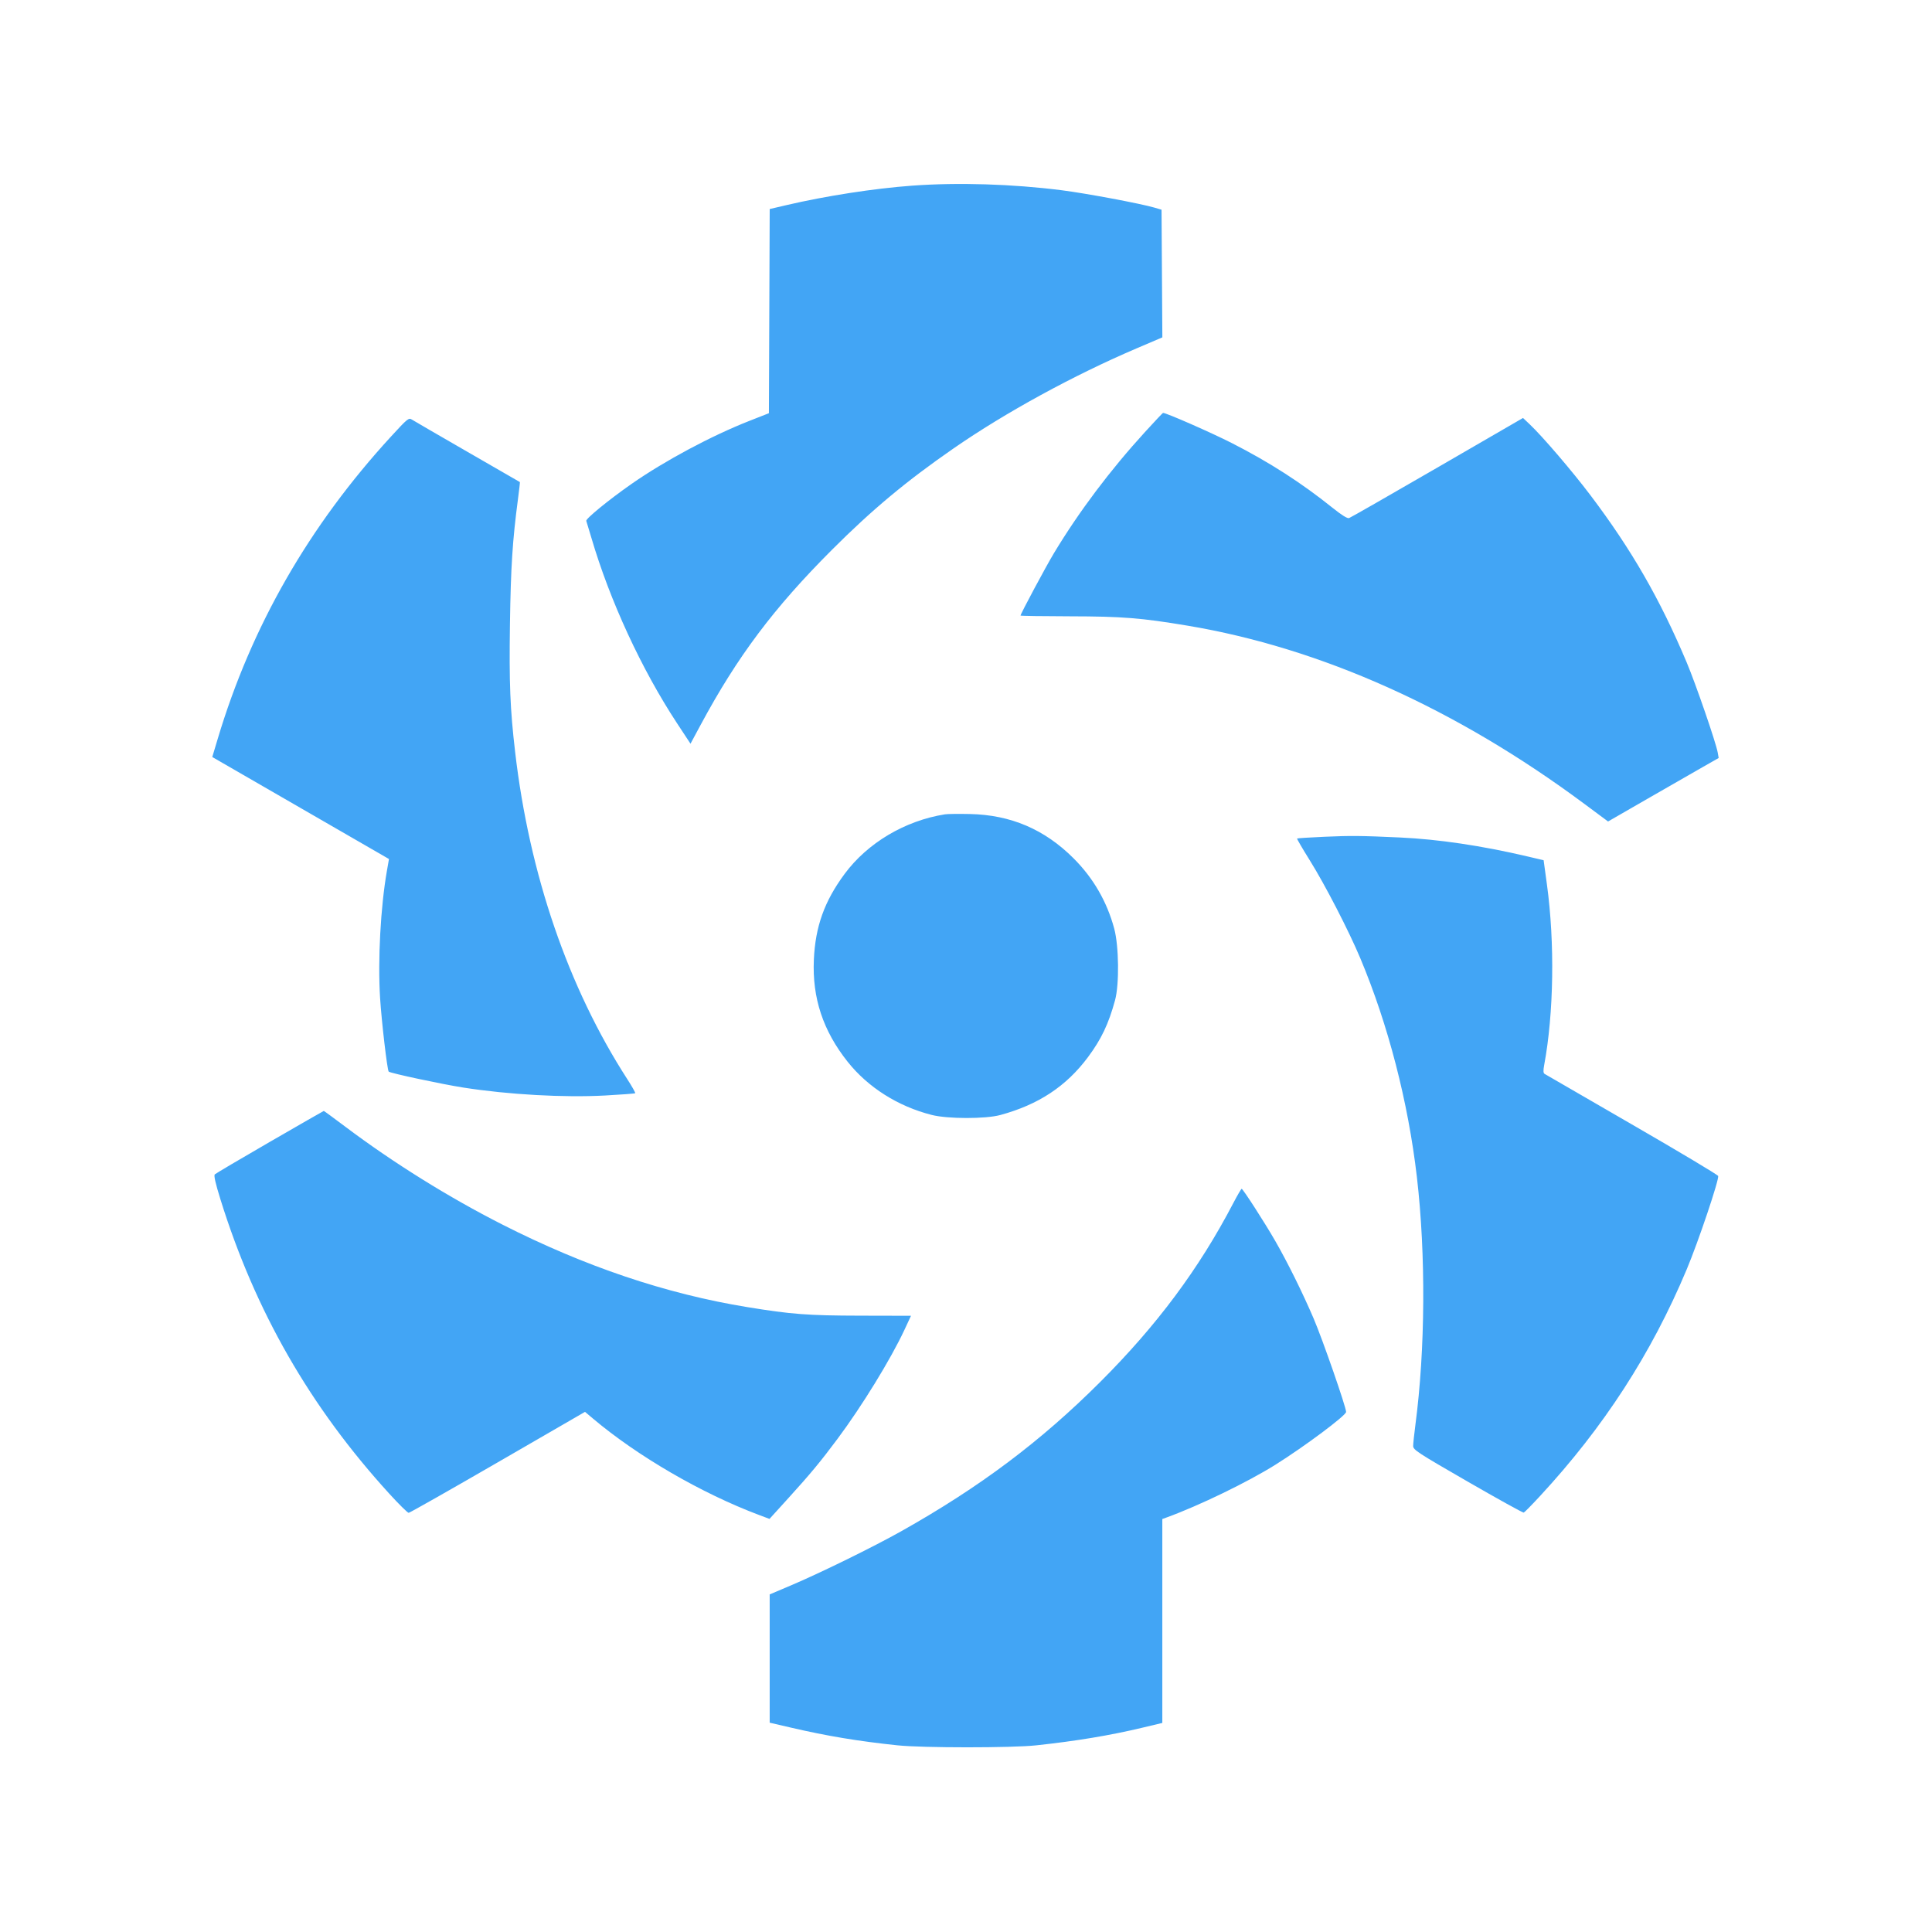
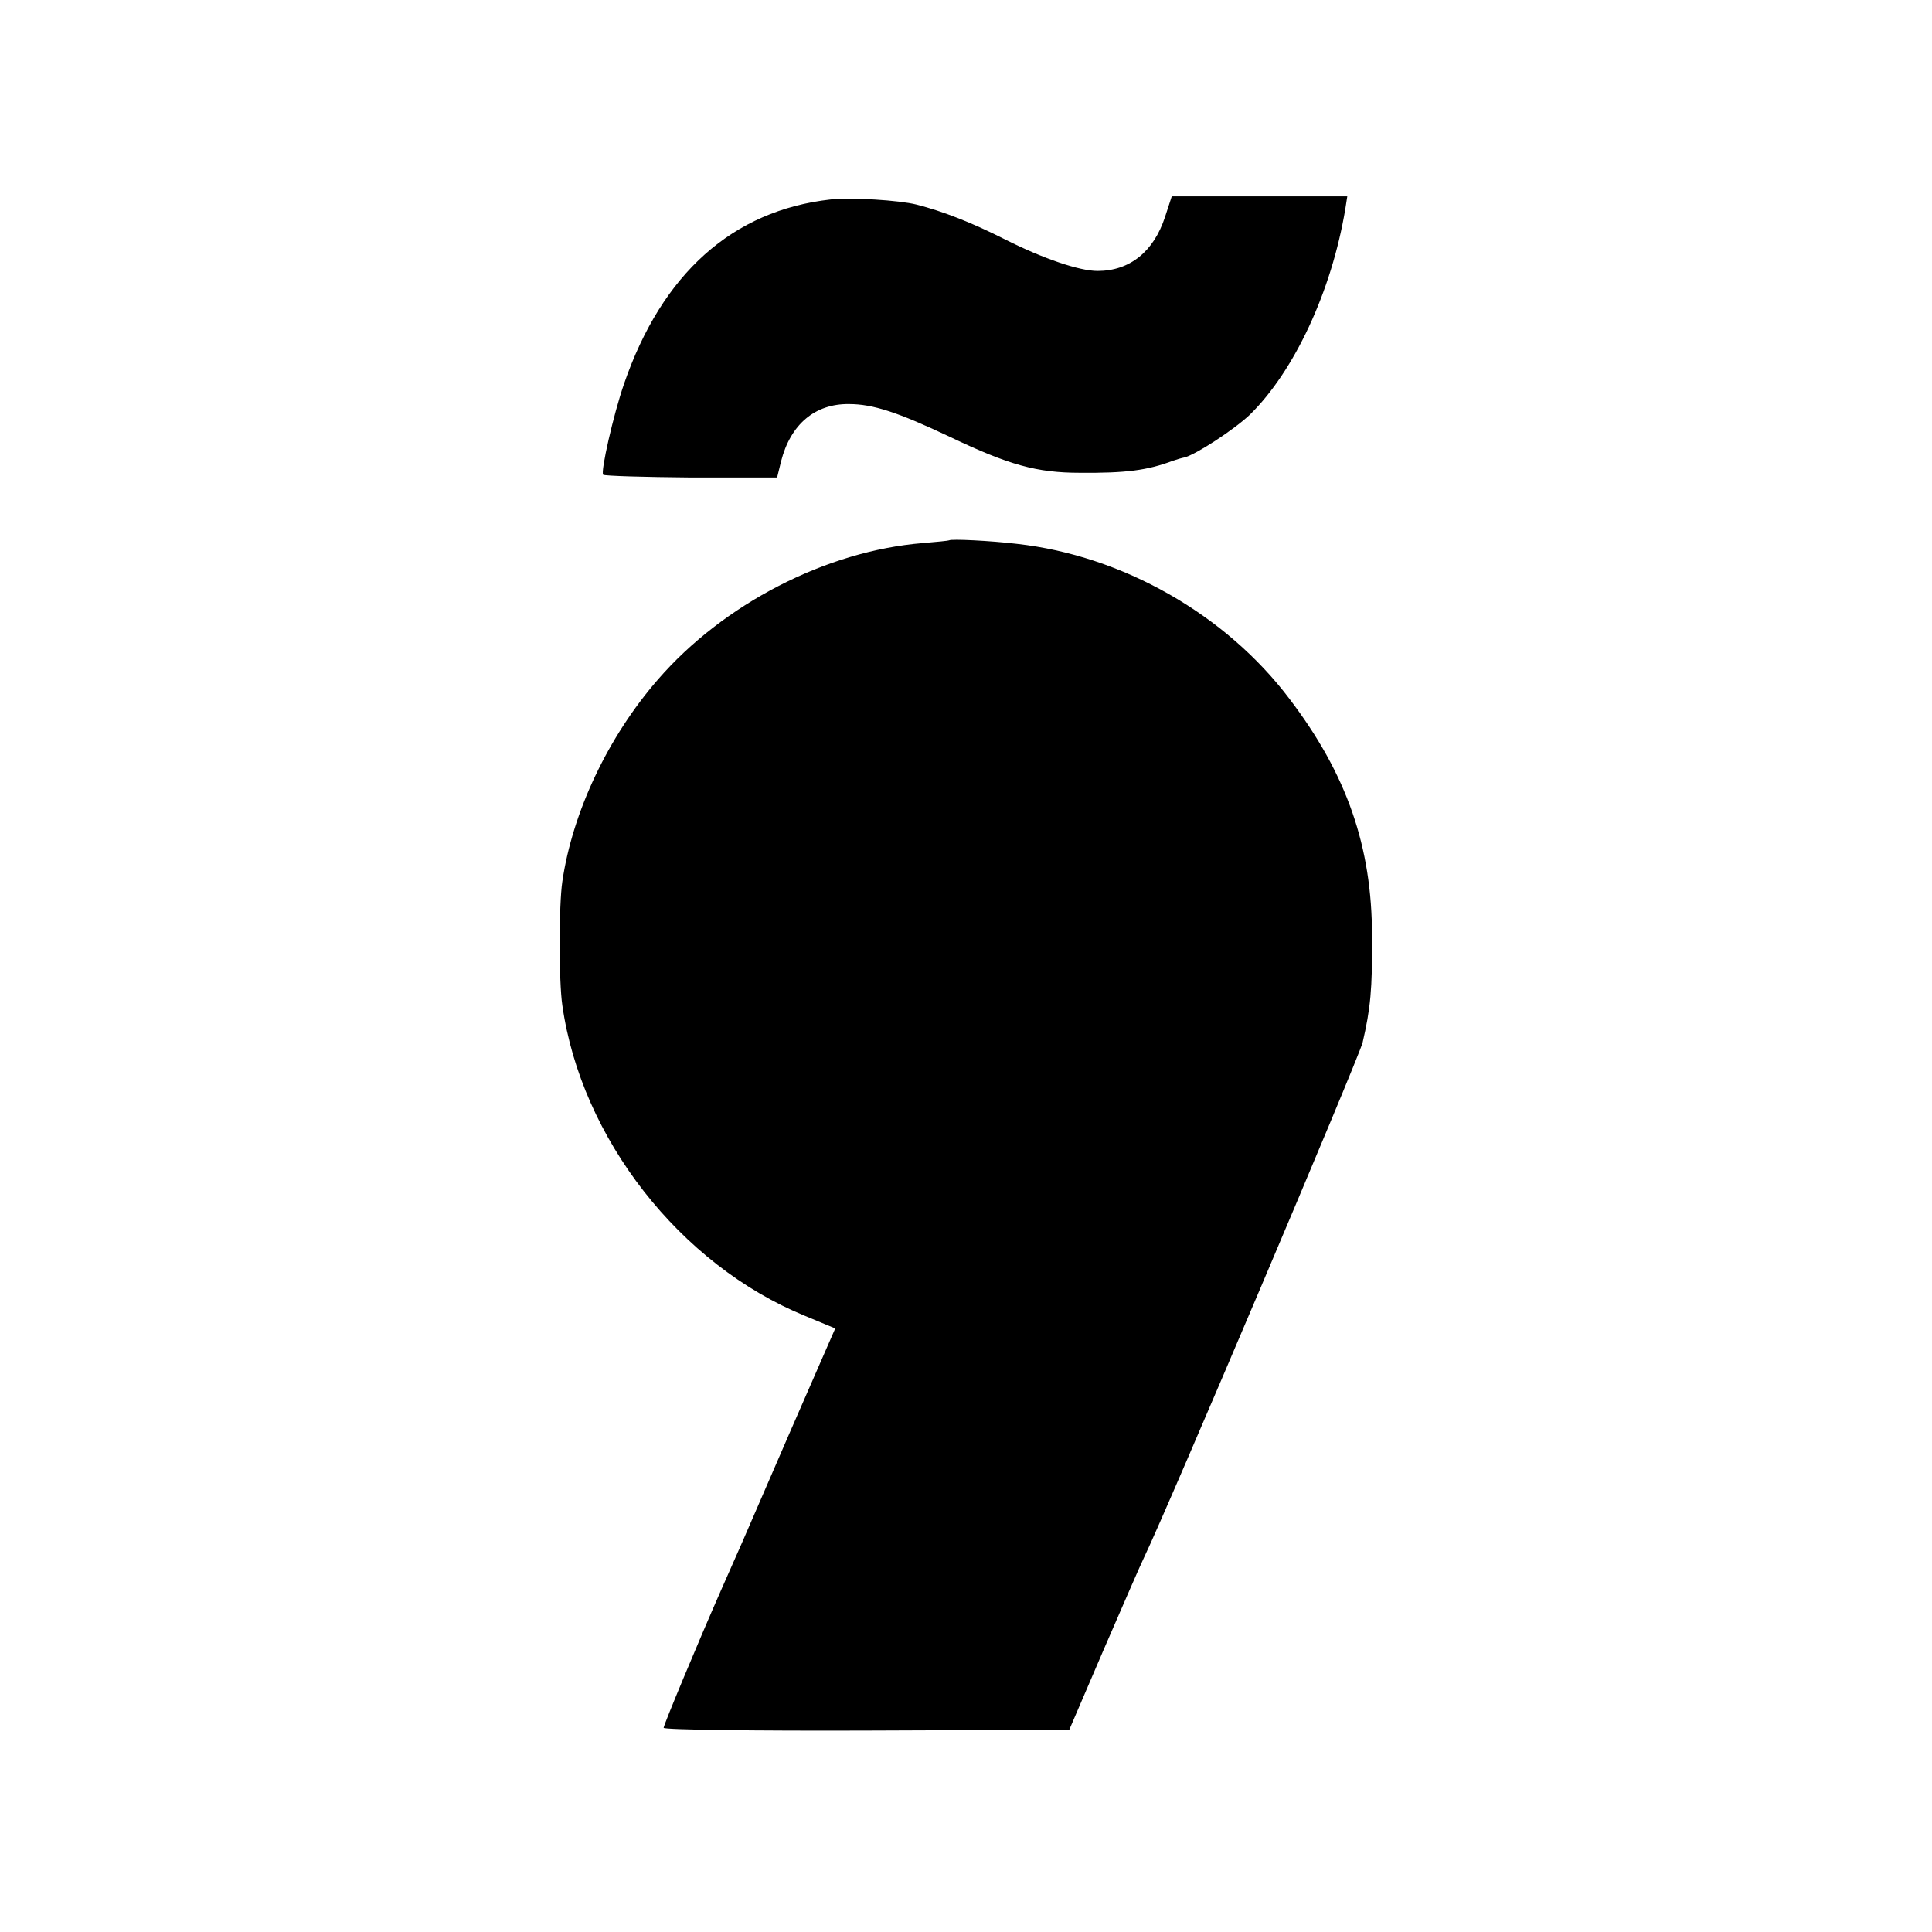
- <svg xmlns="http://www.w3.org/2000/svg" width="1240" height="1240">
-   <path d="M585.5 119.157c-24.392 1.775-55.454 6.582-80.743 12.495l-10.743 2.512-.257 65.522-.257 65.523-12.5 4.911c-24.453 9.608-54.301 25.574-75.692 40.488-14.402 10.041-29.52 22.393-29.025 23.713.243.648 1.692 5.443 3.22 10.655 11.868 40.48 32.267 84.639 55.173 119.442l8.503 12.917 6.683-12.417c23.502-43.672 46.807-74.722 84.066-112.002 25.738-25.754 47.825-44.173 78.072-65.109 33.386-23.108 77-46.934 117.761-64.332l16.261-6.94-.261-40.974-.261-40.973-4.5-1.319c-8.958-2.625-43.862-9.169-59.5-11.155-31.749-4.032-66.513-5.102-96-2.957M734.906 277.25c-22.472 24.627-42.334 51.05-58.443 77.75-5.099 8.45-21.464 39.014-21.462 40.083 0 .229 14.287.445 31.75.479 33.627.065 45.612 1.017 75.303 5.978 85.759 14.331 172.63 53.33 254.813 114.394l15.221 11.31 25.706-14.808c14.138-8.144 30.112-17.312 35.497-20.372l9.79-5.564-.61-3.5c-1.096-6.29-14.149-44.185-19.977-58-17.139-40.622-35.248-72.077-61.599-107-11.686-15.488-30.818-37.844-39.039-45.62l-4.356-4.119-55 31.858c-30.25 17.522-55.747 32.106-56.66 32.408-1.079.358-4.75-1.93-10.5-6.543-20.084-16.116-40.545-29.274-64.607-41.547C777.601 277.739 748.585 265 746.461 265c-.207 0-5.407 5.512-11.555 12.25m-483.911 2.889c-52.729 57.452-89.592 121.745-111.254 194.044l-3.501 11.683 56.707 32.735 56.706 32.734-1.326 7.583c-4.069 23.272-5.894 57.248-4.381 81.582.926 14.898 4.591 46.254 5.526 47.28.898.986 34.289 8.122 48.028 10.264 28.958 4.515 64.488 6.499 90.867 5.074 10.377-.56 19.07-1.222 19.319-1.471.248-.248-2.035-4.306-5.074-9.017-37.96-58.843-62.879-131.564-72.005-210.13-3.219-27.711-3.869-43.866-3.307-82.149.534-36.338 1.631-53.441 5.12-79.832.798-6.039 1.368-11.04 1.266-11.112-.102-.073-15.261-8.815-33.686-19.427-18.425-10.613-34.464-19.919-35.642-20.682-2.027-1.312-2.739-.735-13.363 10.841M606.5 522.653c-25.669 4.073-49.712 18.357-64.437 38.283-12.956 17.531-18.769 33.768-19.713 55.064-1.087 24.502 5.901 45.6 21.676 65.452 13.091 16.473 32.315 28.634 53.974 34.141 10.222 2.599 34.507 2.629 44 .054 24.469-6.637 42.328-18.418 56.253-37.107 8.576-11.511 13.261-21.347 17.403-36.54 2.782-10.202 2.502-34.762-.523-46-4.654-17.286-13.403-32.422-26.057-45.076-18.639-18.639-40.322-27.911-66.576-28.47-7.15-.152-14.35-.062-16 .199m243.676 14.396c-9.529.421-17.487.928-17.685 1.126-.198.198 3.43 6.427 8.061 13.843 9.872 15.805 25.076 45.255 32.515 62.982 17.89 42.628 30.726 92.267 36.33 140.5 5.776 49.707 5.41 110.661-.955 158.936-.793 6.015-1.442 12.144-1.442 13.62 0 2.476 2.712 4.248 35.027 22.888 19.264 11.113 35.44 20.059 35.946 19.88.506-.178 5.205-4.957 10.444-10.619 40.968-44.285 71.417-91.321 94.113-145.385 7.518-17.906 21.003-57.989 20.208-60.062-.302-.785-25.229-15.681-55.393-33.103-30.165-17.421-55.37-32.011-56.011-32.422-.843-.54-.908-2.132-.233-5.74 6.158-32.924 6.854-78.418 1.771-115.688l-2.141-15.695-10.616-2.49c-29.261-6.862-56.983-10.974-81.615-12.105-25.026-1.149-31.483-1.212-48.324-.466M173.193 732.877c-18.869 10.91-34.771 20.301-35.338 20.868-.708.708.416 5.685 3.59 15.893 22.372 71.955 57.534 133.26 108.468 189.112 6.144 6.737 11.715 12.235 12.379 12.217.665-.019 26.402-14.607 57.195-32.419l55.987-32.386 5.013 4.231c28.719 24.239 69.849 48.122 106.705 61.961l6.691 2.512 11.972-13.183c14.282-15.727 20.74-23.512 31.675-38.183 15.78-21.171 34.174-51.134 42.972-70l4.197-9-32.6-.072c-33.662-.073-44.236-.877-72.599-5.517-52.086-8.52-104.017-26.026-157-52.926-34.47-17.5-69.941-39.589-100.682-62.699-7.525-5.657-13.825-10.277-14-10.266-.175.011-15.756 8.946-34.625 19.857M791.52 772.25c-22.058 42.207-48.977 78.371-85.449 114.795-38.124 38.072-77.236 67.416-127.546 95.69-17.969 10.099-51.743 26.686-70.775 34.76l-13.75 5.834v82.327l13.75 3.194c23.233 5.395 43.059 8.689 68.25 11.336 16.09 1.691 73.361 1.705 89 .021 25.772-2.774 47.439-6.375 68.25-11.344l12.75-3.045V974.95l2.75-1.001c20.982-7.643 52.157-22.755 69.847-33.859 18.882-11.852 45.274-31.559 45.357-33.868.102-2.831-15.119-46.644-20.841-59.99-7.171-16.726-16.651-35.878-24.655-49.808-6.712-11.68-20.708-33.401-21.531-33.415-.315-.005-2.748 4.154-5.407 9.241" fill="#42a5f5" fill-rule="evenodd" />
+ <svg xmlns="http://www.w3.org/2000/svg" version="1.0" width="492pt" height="492pt" viewBox="0 0 492 492" preserveAspectRatio="xMidYMid meet">
+   <g transform="translate(0,492) scale(0.1,-0.1)" fill="#000000" stroke="none">
+     <path d="M2115 4412 c-249 -28 -429 -188 -526 -470 -27 -78 -60 -224 -53 -231 3 -3 104 -6 224 -7 l219 0 10 41 c24 94 86 147 173 146 61 0 125 -21 258 -84 149 -71 220 -91 330 -91 117 -1 172 6 238 31 9 3 22 7 28 8 29 7 127 71 167 109 113 111 208 314 243 524 l5 32 -224 0 -223 0 -17 -52 c-29 -89 -90 -138 -172 -138 -46 0 -138 31 -237 81 -83 42 -157 71 -224 88 -43 11 -168 19 -219 13z" />
+     <path d="M2417 3544 c-1 -1 -31 -4 -67 -7 -246 -20 -508 -155 -675 -348 -126 -145 -217 -336 -243 -514 -9 -61 -9 -254 0 -315 48 -339 300 -661 618 -791 l77 -32 -114 -261 c-62 -143 -118 -272 -124 -286 -14 -32 -33 -75 -53 -120 -59 -134 -146 -343 -146 -350 0 -5 232 -8 517 -7 l516 2 88 205 c49 113 95 219 103 235 57 118 546 1270 556 1310 20 86 25 136 24 270 0 229 -64 413 -210 605 -163 216 -426 365 -694 395 -67 8 -168 13 -173 9z" />
+   </g>
</svg>
